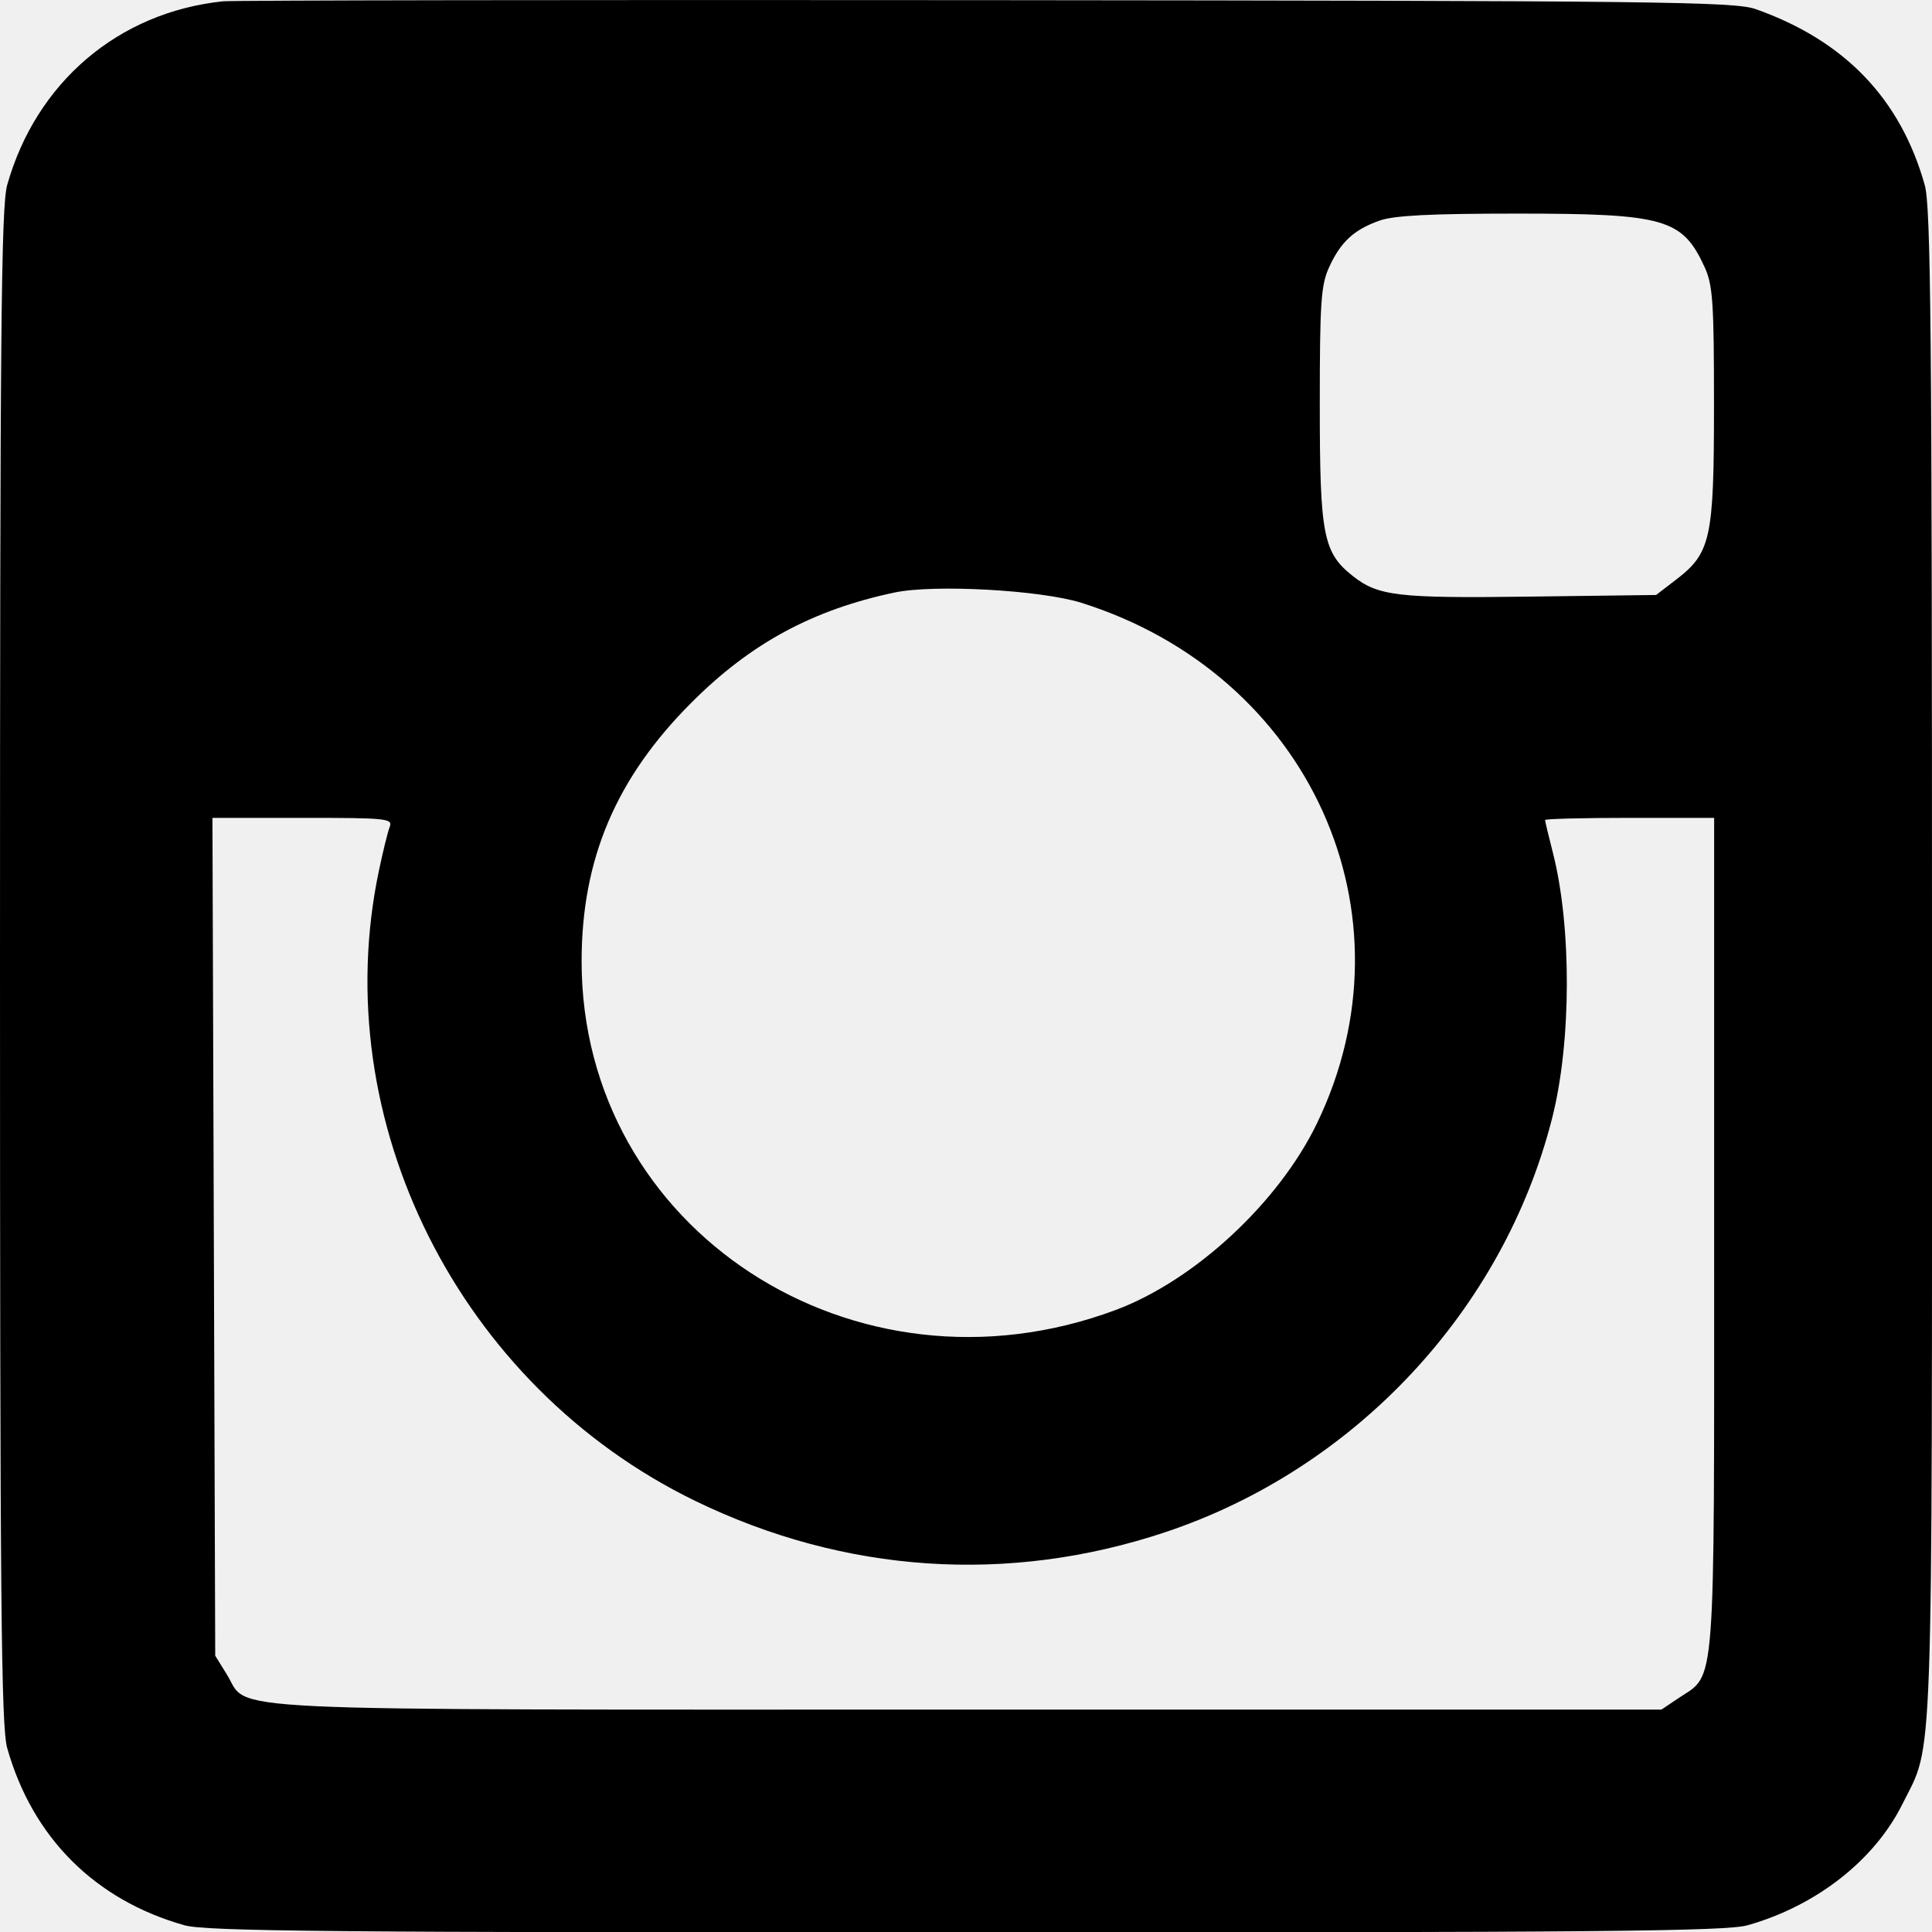
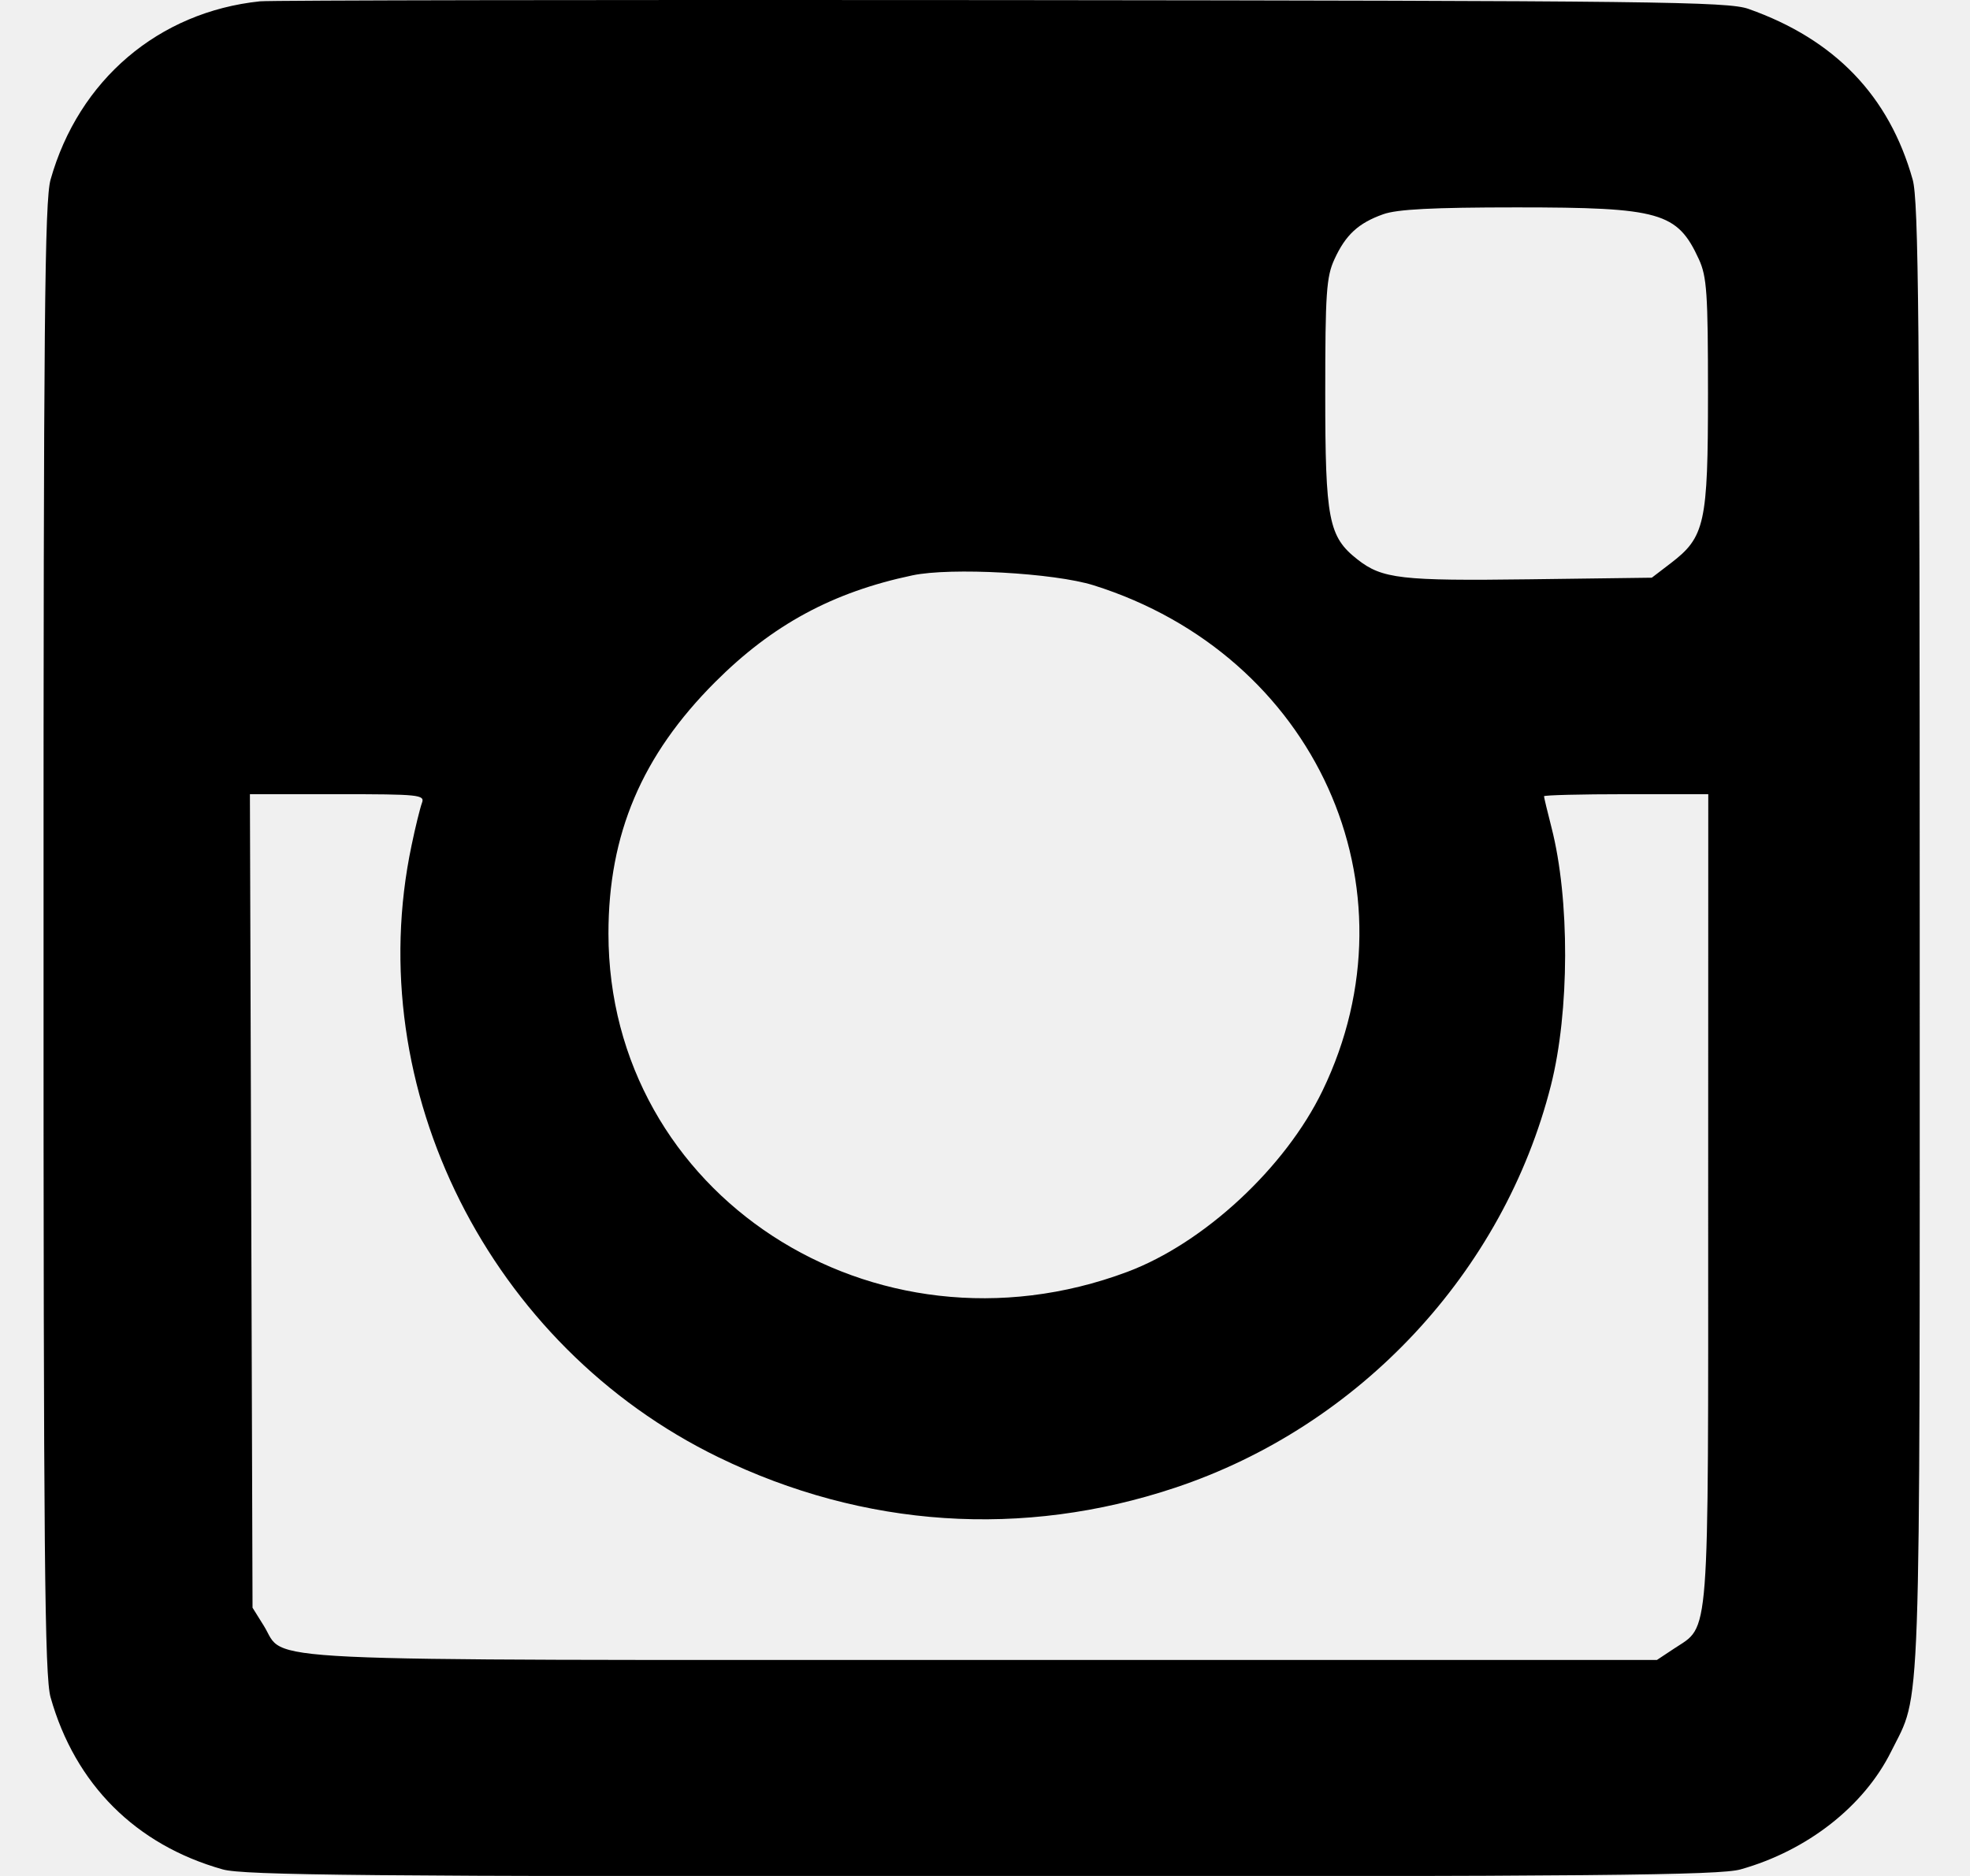
- <svg xmlns="http://www.w3.org/2000/svg" width="25" height="25" viewBox="0 0 25 25" fill="none">
+ <svg xmlns="http://www.w3.org/2000/svg" width="21" height="20" viewBox="0 0 21 20" fill="none">
  <g clip-path="url(#clip0)">
-     <path fill-rule="evenodd" clip-rule="evenodd" d="M22.719 0.118C23.869 0.525 24.592 1.277 24.906 2.394C24.985 2.672 25 4.293 25 12.506C25 23.169 25.022 22.529 24.618 23.343C24.256 24.072 23.502 24.662 22.613 24.913C22.334 24.991 20.713 25.006 12.5 25.006C4.287 25.006 2.666 24.991 2.387 24.913C1.229 24.586 0.42 23.778 0.093 22.619C0.015 22.341 0 20.72 0 12.506C0 4.293 0.015 2.672 0.093 2.394C0.468 1.065 1.532 0.159 2.885 0.017C3.012 0.004 7.458 -0.003 12.765 0.002C21.49 0.01 22.443 0.021 22.719 0.118ZM17.85 2.855C17.52 2.972 17.349 3.13 17.2 3.455C17.093 3.688 17.078 3.906 17.078 5.245C17.078 6.927 17.122 7.152 17.507 7.455C17.835 7.713 18.089 7.743 19.8 7.72L21.43 7.699L21.68 7.507C22.139 7.157 22.179 6.977 22.179 5.245C22.179 3.906 22.164 3.688 22.057 3.455C21.769 2.829 21.543 2.764 19.628 2.764C18.51 2.764 18.036 2.788 17.85 2.855ZM11.576 7.667C10.515 7.891 9.712 8.326 8.95 9.089C7.972 10.066 7.526 11.115 7.526 12.44C7.526 15.912 11.057 18.215 14.44 16.95C15.462 16.567 16.547 15.56 17.042 14.535C18.35 11.826 16.948 8.729 13.992 7.8C13.466 7.635 12.088 7.559 11.576 7.667ZM2.767 16.004L2.785 21.425L2.935 21.667C3.239 22.156 2.514 22.122 12.517 22.122H21.499L21.724 21.971C22.206 21.649 22.181 21.98 22.181 15.971L22.181 10.583H21.087C20.486 10.583 19.993 10.596 19.993 10.611C19.993 10.626 20.038 10.814 20.093 11.029C20.338 11.984 20.335 13.48 20.086 14.463C19.456 16.951 17.536 19.007 15.077 19.827C13.05 20.503 10.929 20.361 8.995 19.421C5.943 17.937 4.221 14.507 4.903 11.267C4.955 11.019 5.018 10.763 5.043 10.699C5.084 10.591 5.004 10.583 3.918 10.583H2.749L2.767 16.004Z" fill="black" />
+     <path fill-rule="evenodd" clip-rule="evenodd" d="M18.639 0.095C19.559 0.42 20.138 1.022 20.389 1.915C20.452 2.138 20.464 3.435 20.464 10.005C20.464 18.535 20.482 18.023 20.159 18.674C19.869 19.257 19.266 19.73 18.554 19.93C18.332 19.993 17.035 20.005 10.464 20.005C3.894 20.005 2.597 19.993 2.374 19.93C1.447 19.669 0.8 19.022 0.539 18.095C0.476 17.873 0.464 16.576 0.464 10.005C0.464 3.435 0.476 2.138 0.539 1.915C0.839 0.852 1.69 0.127 2.772 0.014C2.874 0.003 6.431 -0.003 10.677 0.001C17.657 0.008 18.419 0.017 18.639 0.095ZM14.745 2.284C14.48 2.378 14.344 2.504 14.225 2.764C14.139 2.95 14.127 3.125 14.127 4.196C14.127 5.541 14.162 5.722 14.47 5.964C14.733 6.171 14.936 6.194 16.304 6.176L17.608 6.159L17.808 6.006C18.175 5.726 18.207 5.582 18.207 4.196C18.207 3.125 18.195 2.95 18.11 2.764C17.88 2.263 17.699 2.211 16.167 2.211C15.272 2.211 14.893 2.231 14.745 2.284ZM9.726 6.134C8.876 6.313 8.234 6.661 7.624 7.271C6.842 8.053 6.486 8.892 6.486 9.952C6.486 12.73 9.31 14.572 12.016 13.56C12.834 13.254 13.702 12.448 14.098 11.628C15.145 9.461 14.023 6.984 11.658 6.24C11.237 6.108 10.135 6.047 9.726 6.134ZM2.678 12.803L2.692 17.14L2.813 17.334C3.056 17.725 2.475 17.697 10.478 17.697H17.663L17.844 17.577C18.23 17.319 18.209 17.584 18.209 12.777L18.21 8.467H17.334C16.853 8.467 16.459 8.477 16.459 8.489C16.459 8.501 16.495 8.652 16.539 8.823C16.735 9.587 16.732 10.784 16.533 11.57C16.029 13.561 14.493 15.206 12.526 15.861C10.905 16.402 9.208 16.289 7.661 15.537C5.218 14.35 3.841 11.605 4.387 9.014C4.428 8.815 4.479 8.611 4.498 8.56C4.531 8.473 4.468 8.467 3.599 8.467H2.664L2.678 12.803Z" fill="black" />
  </g>
  <defs>
    <clipPath id="clip0">
-       <rect width="25" height="25" fill="white" />
+       <rect width="20" height="20" fill="white" transform="translate(0.464355)" />
    </clipPath>
  </defs>
</svg>
